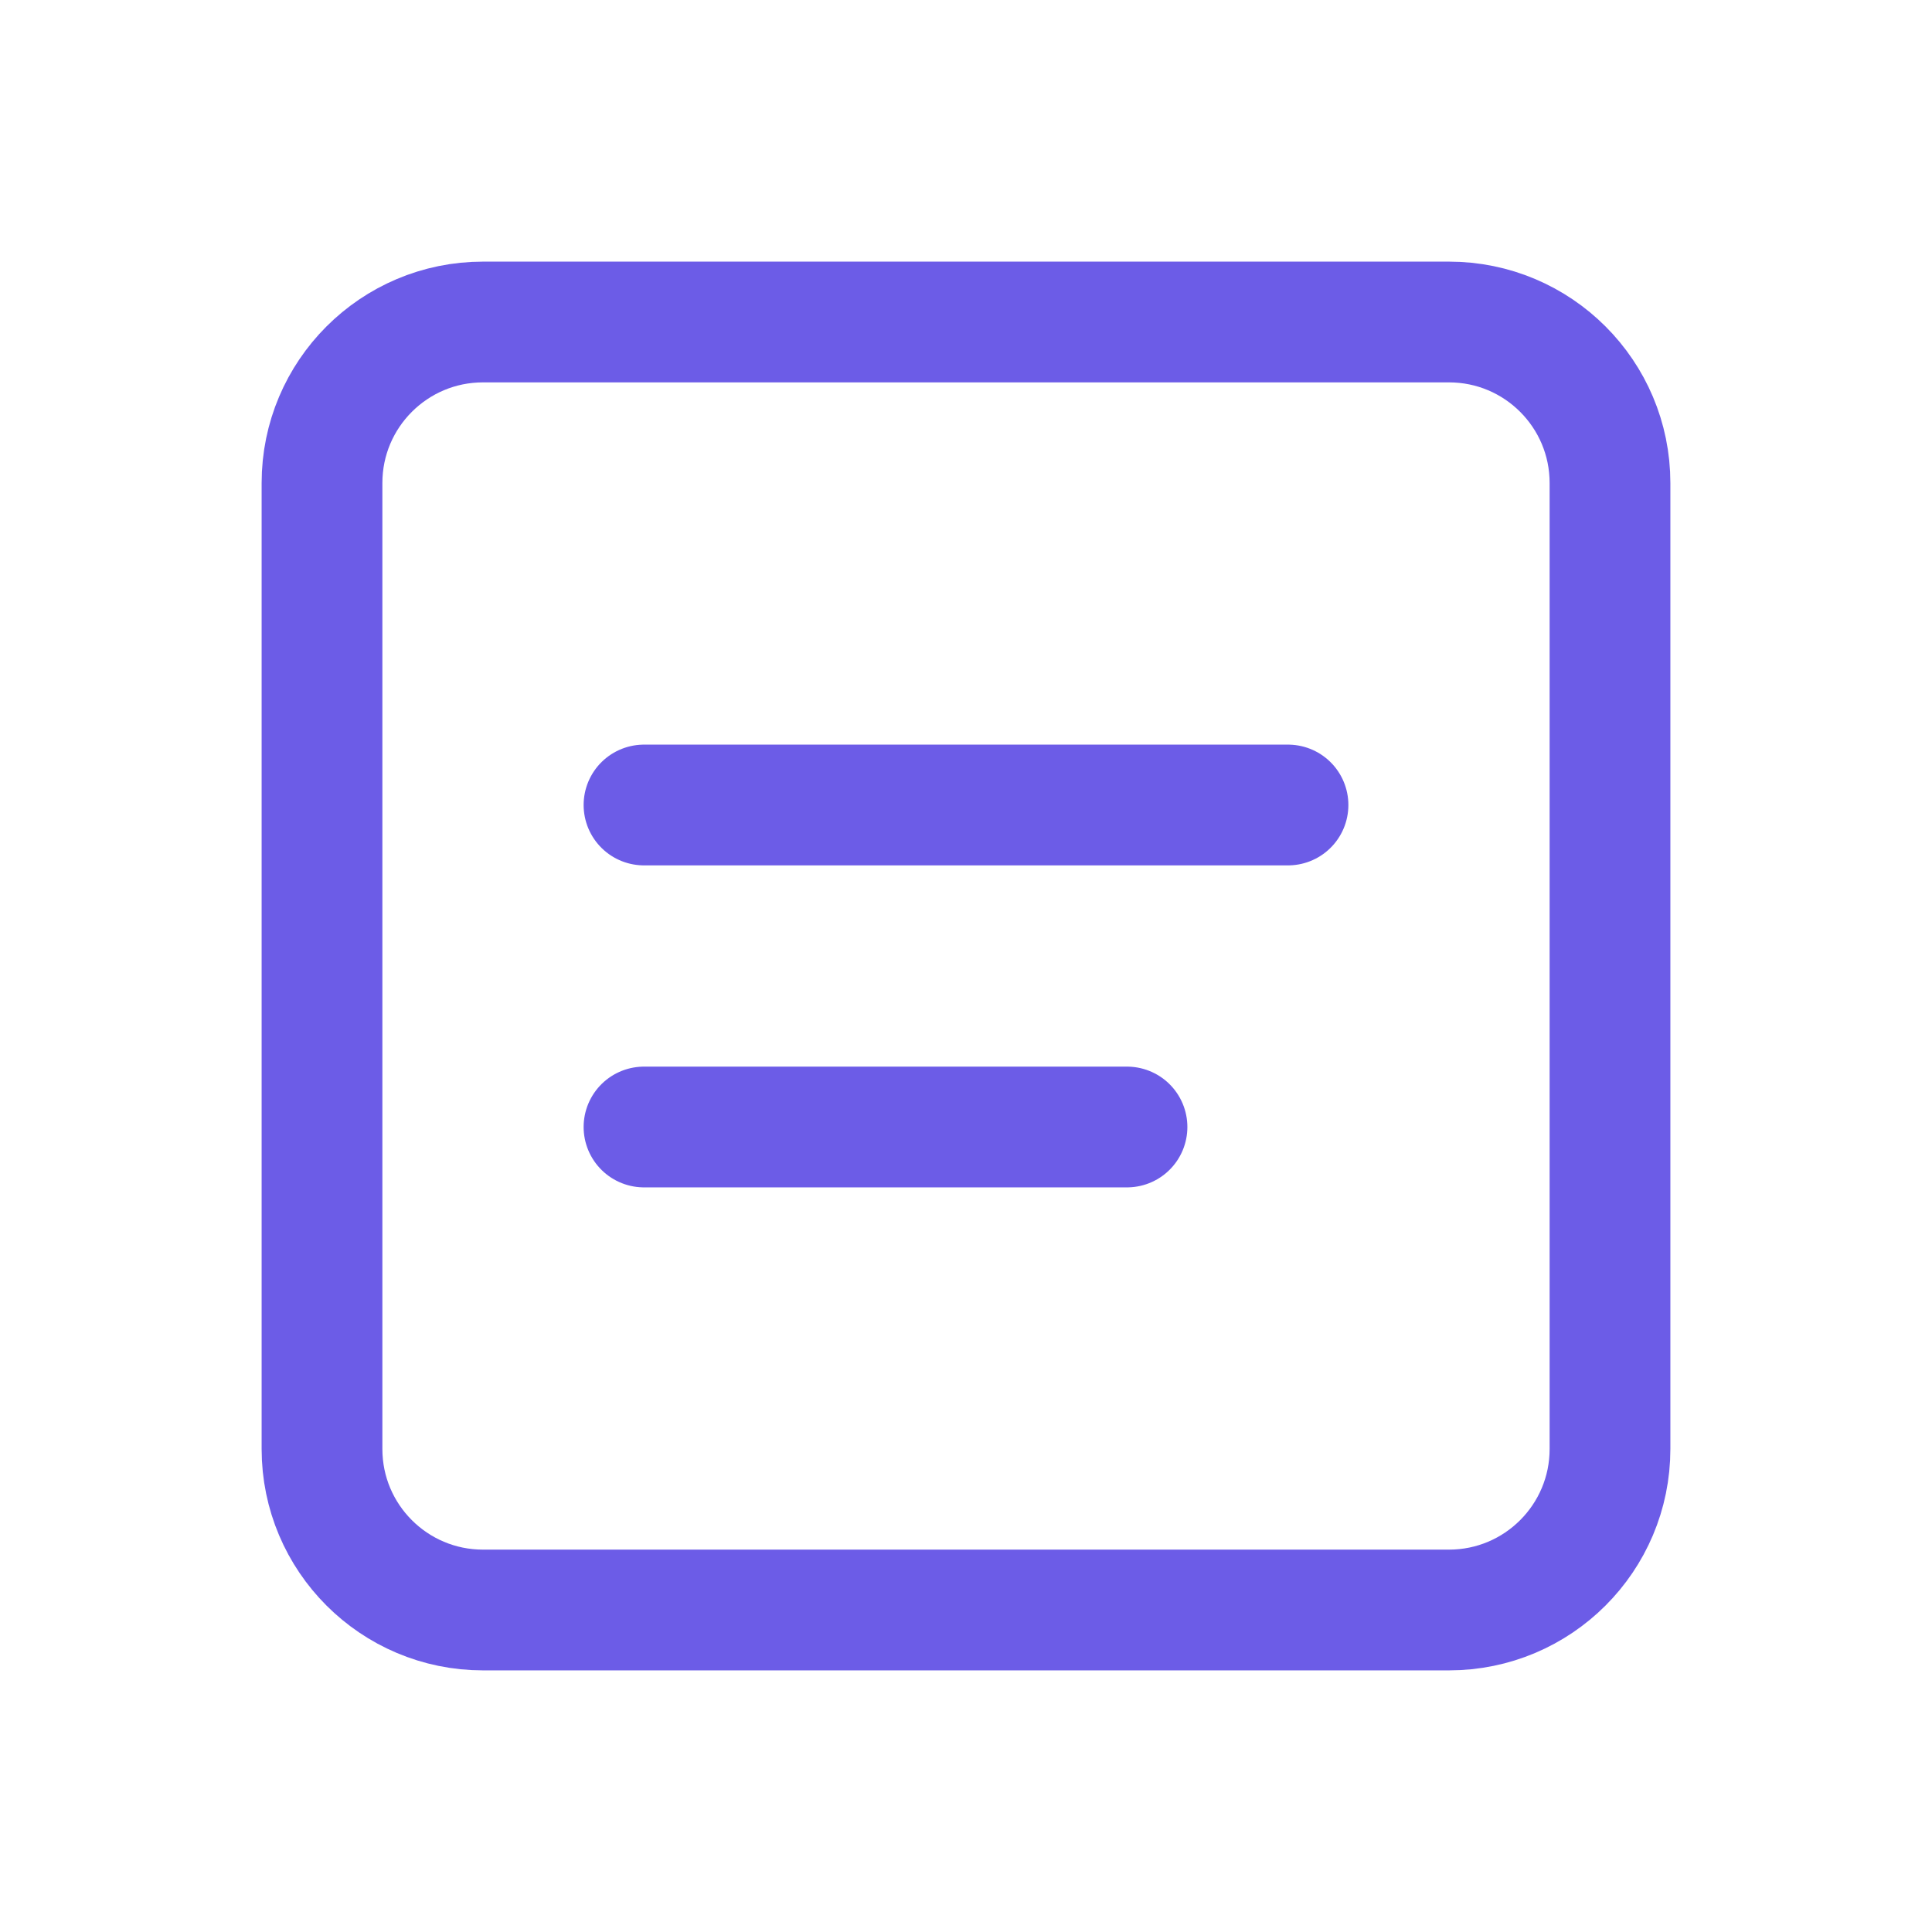
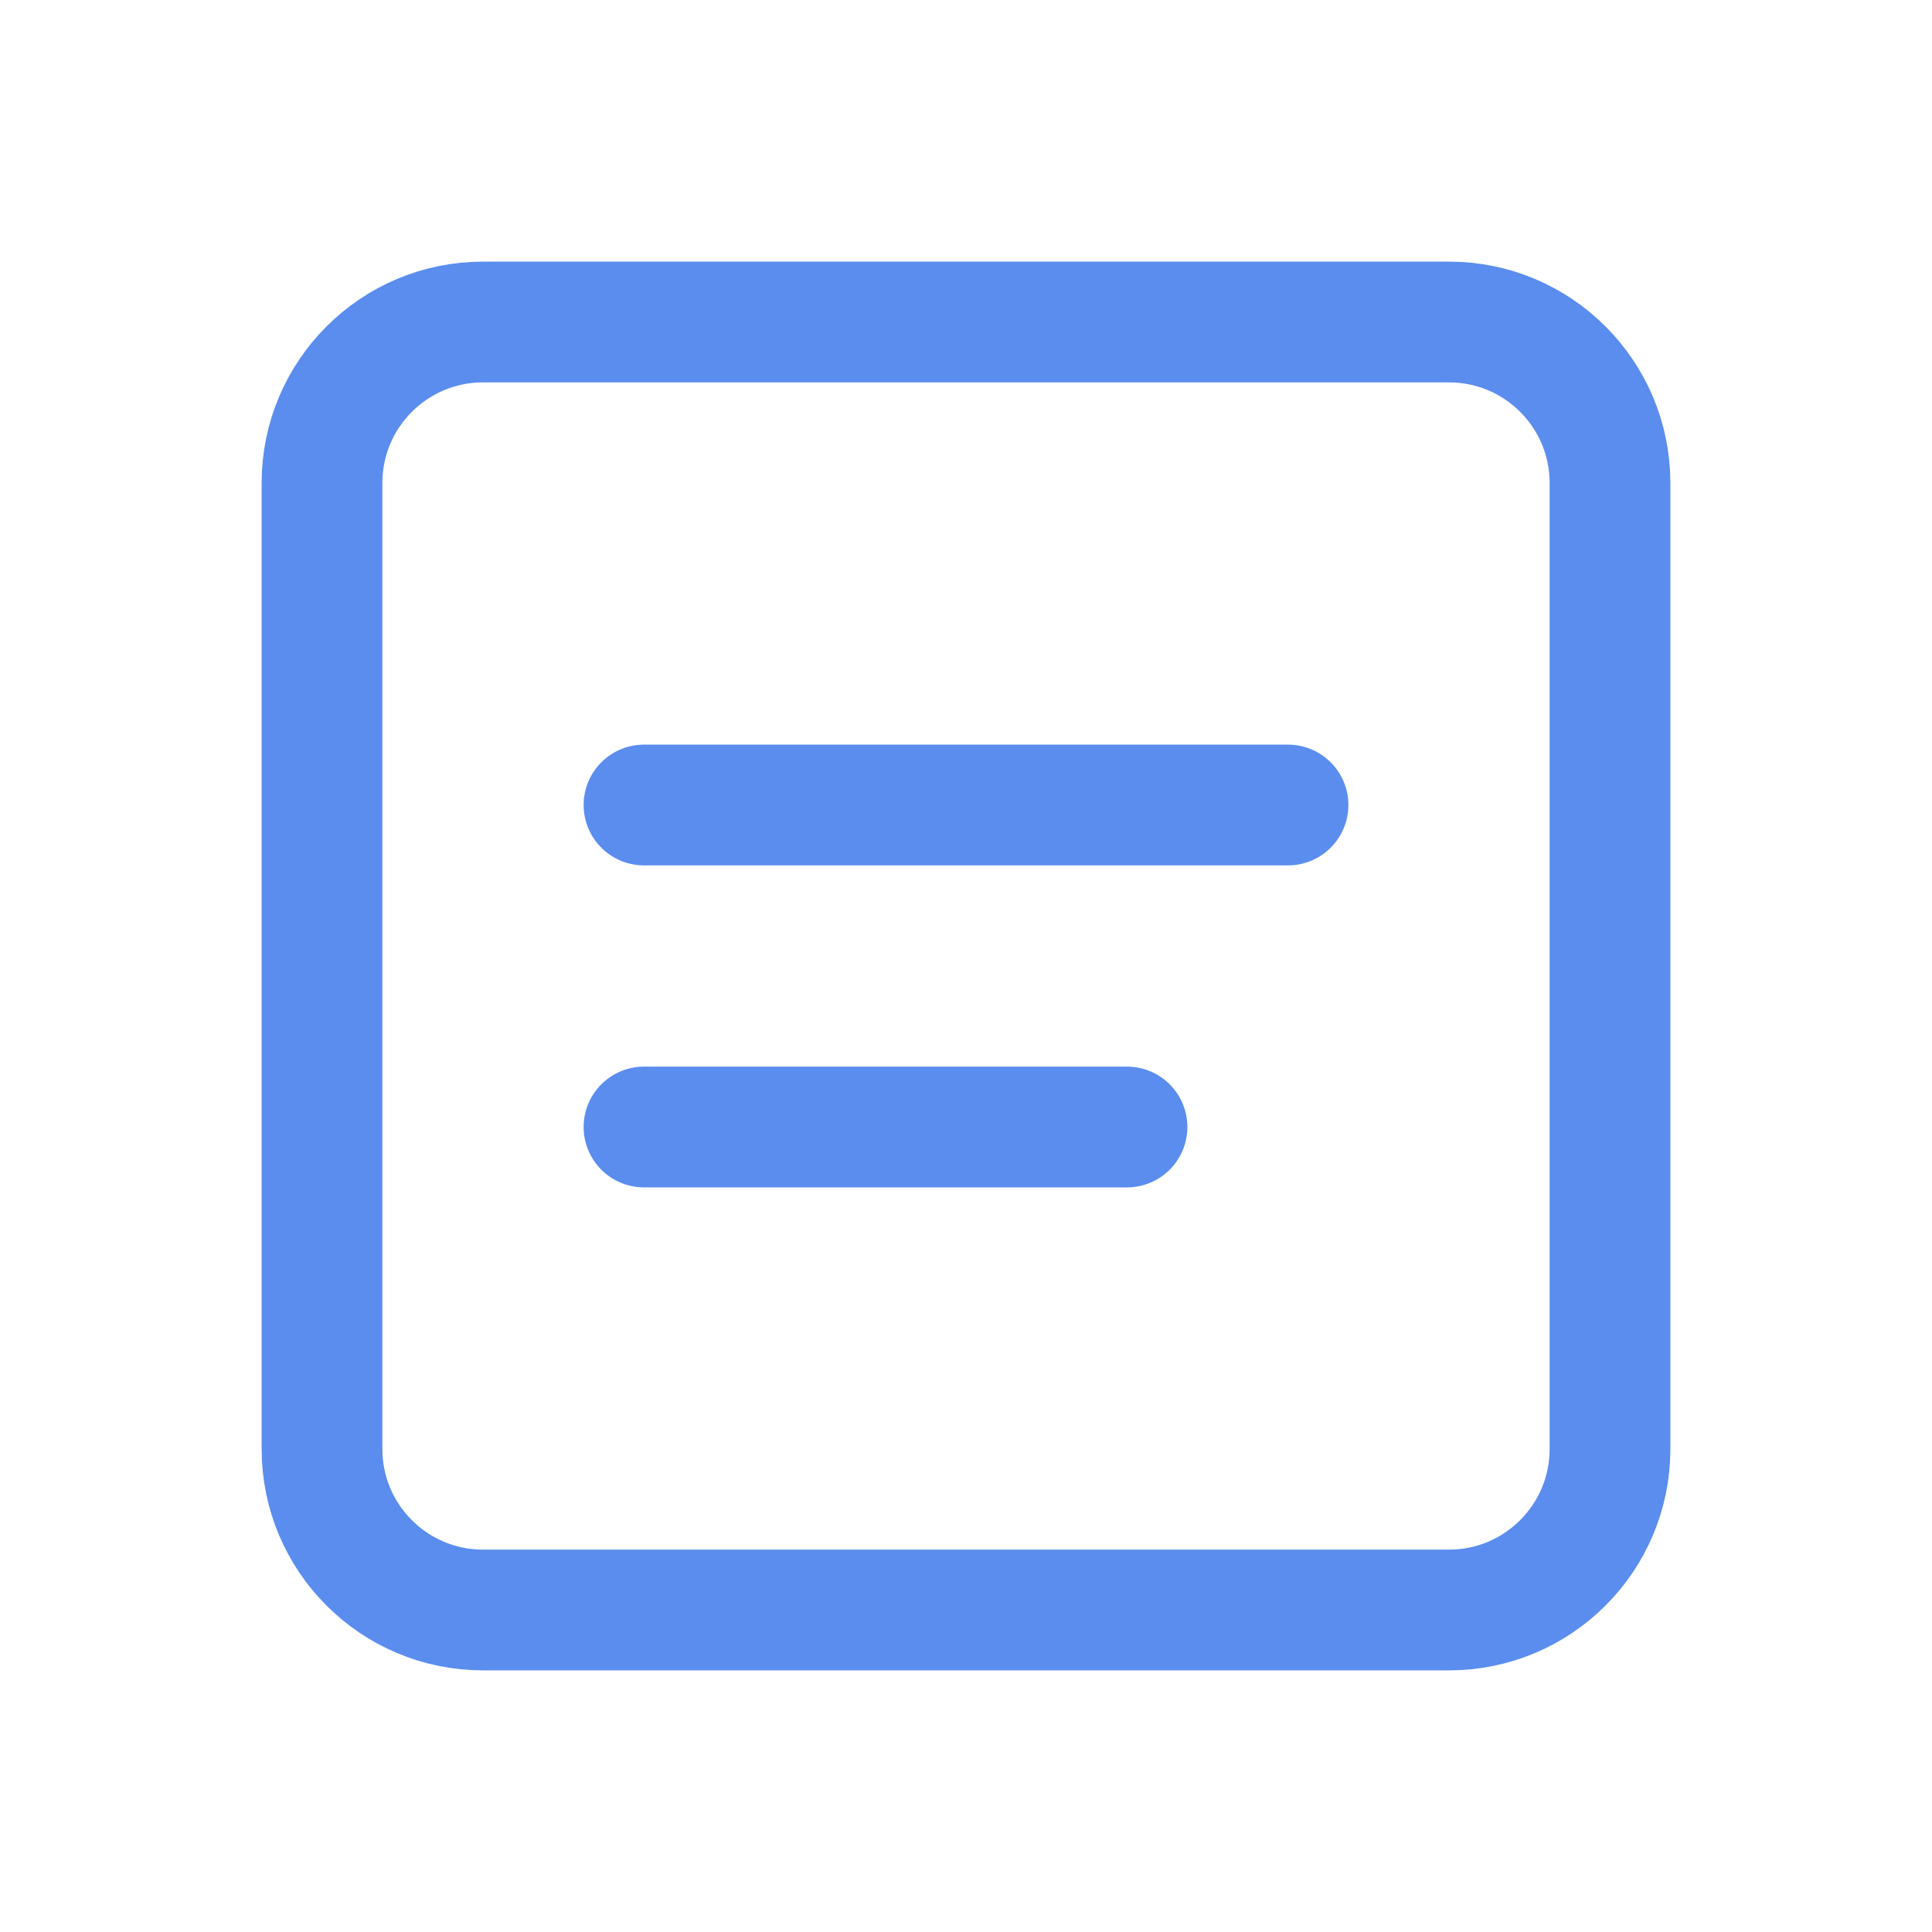
<svg xmlns="http://www.w3.org/2000/svg" width="48" height="48" viewBox="0 0 48 48" fill="none">
-   <rect x="8" y="8" width="32" height="32" rx="4" stroke="#6C5CE7" stroke-width="3" fill="none" />
-   <path d="M16 20H32M16 28H28" stroke="#6C5CE7" stroke-width="3" stroke-linecap="round" />
+   <rect x="8" y="8" width="32" height="32" rx="4" stroke="#5B8DEE" stroke-width="3" fill="none" />
+   <path d="M16 20H32M16 28H28" stroke="#5B8DEE" stroke-width="3" stroke-linecap="round" />
</svg>
